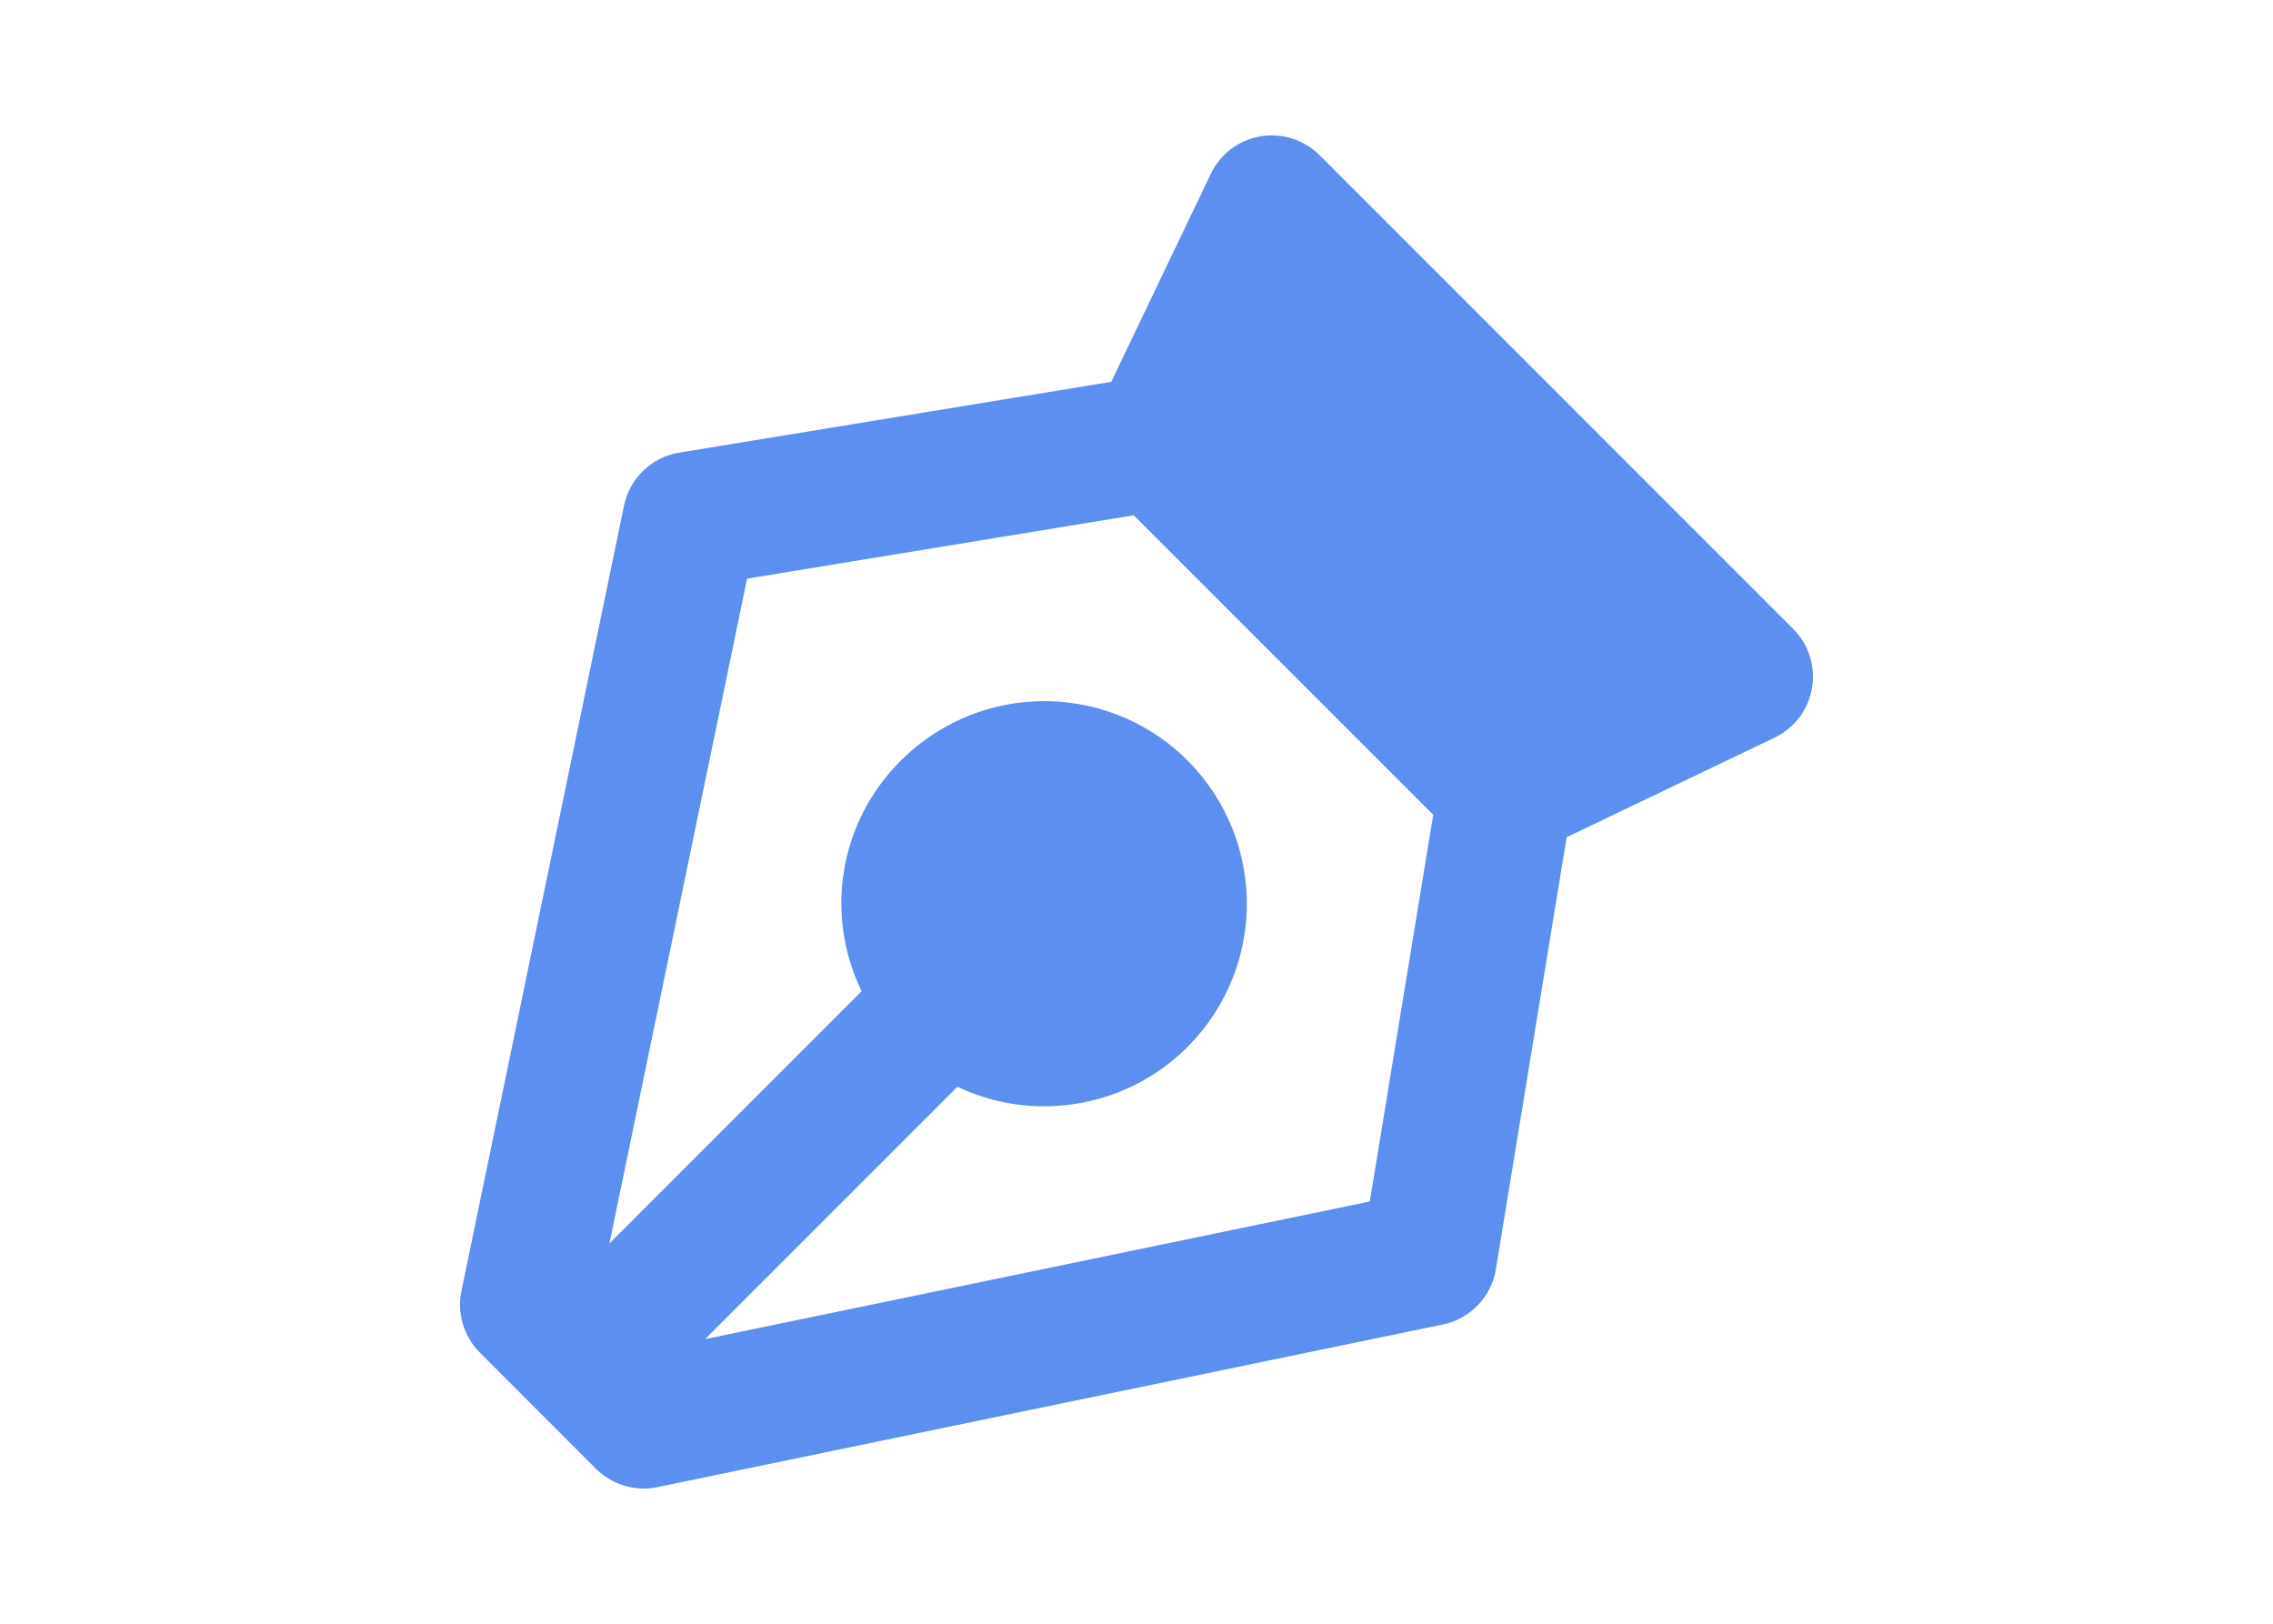
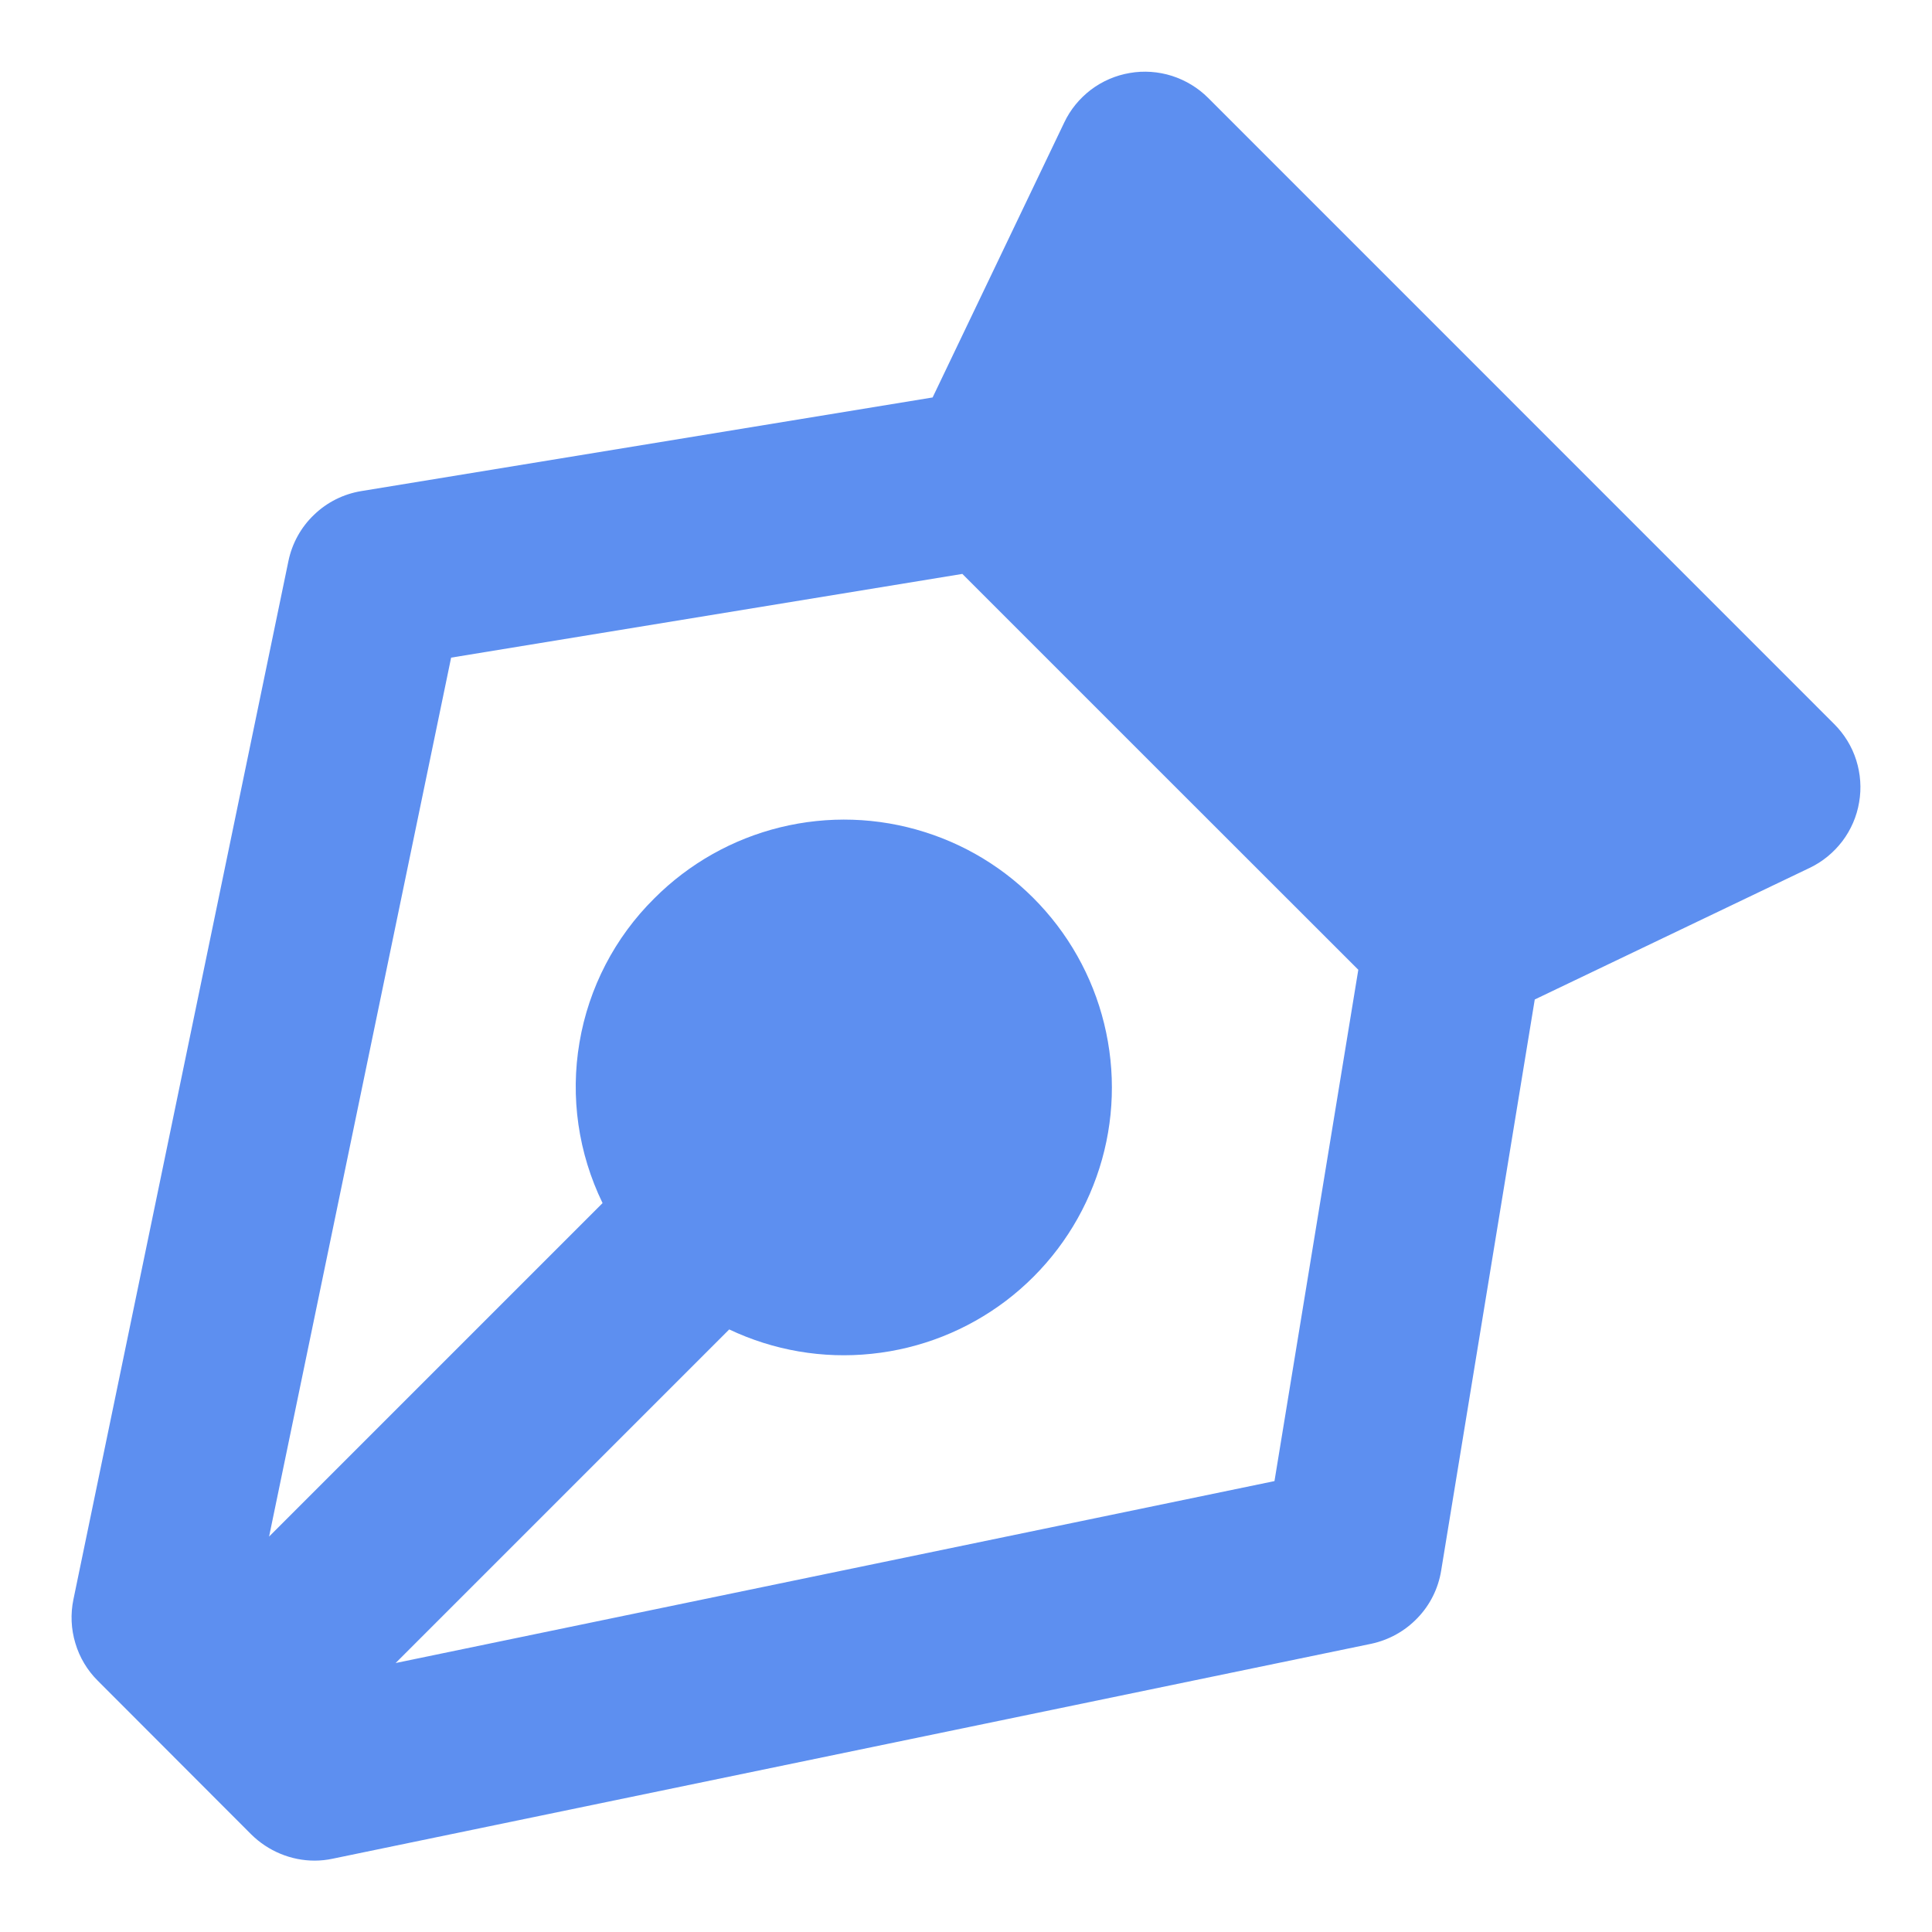
- <svg xmlns="http://www.w3.org/2000/svg" width="28" height="20" viewBox="0 0 20 20" fill="none">
-   <path d="M18.089 7.746L12.256 1.912C12.162 1.818 12.046 1.748 11.919 1.707C11.792 1.667 11.657 1.657 11.526 1.68C11.395 1.702 11.27 1.756 11.164 1.836C11.058 1.917 10.972 2.021 10.915 2.142L9.689 4.703L4.368 5.575C4.201 5.602 4.047 5.679 3.926 5.796C3.804 5.912 3.721 6.063 3.687 6.228L1.684 15.902C1.656 16.037 1.662 16.177 1.702 16.309C1.741 16.442 1.813 16.562 1.911 16.66L3.341 18.091C3.419 18.168 3.511 18.229 3.612 18.271C3.713 18.313 3.821 18.335 3.931 18.335C3.988 18.335 4.044 18.329 4.1 18.317L13.774 16.314C13.939 16.28 14.089 16.197 14.206 16.075C14.323 15.954 14.4 15.8 14.427 15.633L15.299 10.312L17.86 9.086C17.98 9.029 18.084 8.943 18.165 8.837C18.245 8.731 18.299 8.607 18.321 8.475C18.344 8.344 18.334 8.209 18.294 8.082C18.254 7.955 18.183 7.84 18.089 7.746ZM12.874 14.799L4.686 16.494L7.794 13.386C8.207 13.582 8.666 13.661 9.121 13.613C9.576 13.566 10.009 13.395 10.374 13.118C10.738 12.841 11.019 12.47 11.186 12.044C11.354 11.618 11.401 11.155 11.322 10.704C11.244 10.254 11.043 9.833 10.742 9.489C10.441 9.144 10.052 8.889 9.615 8.752C9.179 8.614 8.714 8.599 8.269 8.708C7.825 8.817 7.419 9.046 7.096 9.37V9.37C6.729 9.733 6.485 10.203 6.399 10.712C6.312 11.221 6.388 11.744 6.614 12.209L3.507 15.316L5.203 7.127L9.966 6.347L11.81 8.191L13.655 10.036L12.874 14.799Z" fill="#5D8FF0" />
+ <svg xmlns="http://www.w3.org/2000/svg" width="30" height="30" viewBox="0 0 18 18" fill="none">
+   <path d="M17.089 6.746L11.256 0.912C11.162 0.818 11.046 0.748 10.919 0.707C10.792 0.667 10.657 0.657 10.526 0.68C10.395 0.702 10.27 0.756 10.164 0.836C10.058 0.917 9.972 1.021 9.915 1.142L8.689 3.703L3.368 4.575C3.201 4.602 3.047 4.679 2.926 4.796C2.804 4.912 2.721 5.063 2.687 5.228L0.684 14.902C0.656 15.037 0.662 15.177 0.702 15.309C0.741 15.441 0.813 15.562 0.911 15.659L2.341 17.091C2.419 17.168 2.511 17.229 2.612 17.271C2.713 17.313 2.821 17.335 2.931 17.335C2.988 17.335 3.044 17.329 3.1 17.317L12.774 15.315C12.939 15.28 13.089 15.197 13.206 15.075C13.323 14.954 13.4 14.8 13.427 14.633L14.299 9.312L16.86 8.086C16.98 8.029 17.084 7.943 17.165 7.837C17.245 7.731 17.299 7.607 17.321 7.475C17.344 7.344 17.334 7.209 17.294 7.082C17.254 6.955 17.183 6.84 17.089 6.746ZM11.874 13.799L3.686 15.494L6.794 12.386C7.207 12.582 7.666 12.661 8.121 12.613C8.576 12.566 9.009 12.395 9.374 12.118C9.738 11.841 10.019 11.47 10.186 11.044C10.354 10.618 10.401 10.155 10.322 9.704C10.244 9.254 10.043 8.833 9.742 8.489C9.441 8.144 9.051 7.889 8.615 7.752C8.179 7.614 7.714 7.599 7.269 7.708C6.825 7.817 6.419 8.046 6.096 8.37V8.37C5.729 8.733 5.485 9.203 5.399 9.712C5.312 10.221 5.388 10.744 5.614 11.209L2.507 14.316L4.203 6.127L8.966 5.347L10.81 7.191L12.655 9.035L11.874 13.799Z" fill="#5D8FF0" />
</svg>
